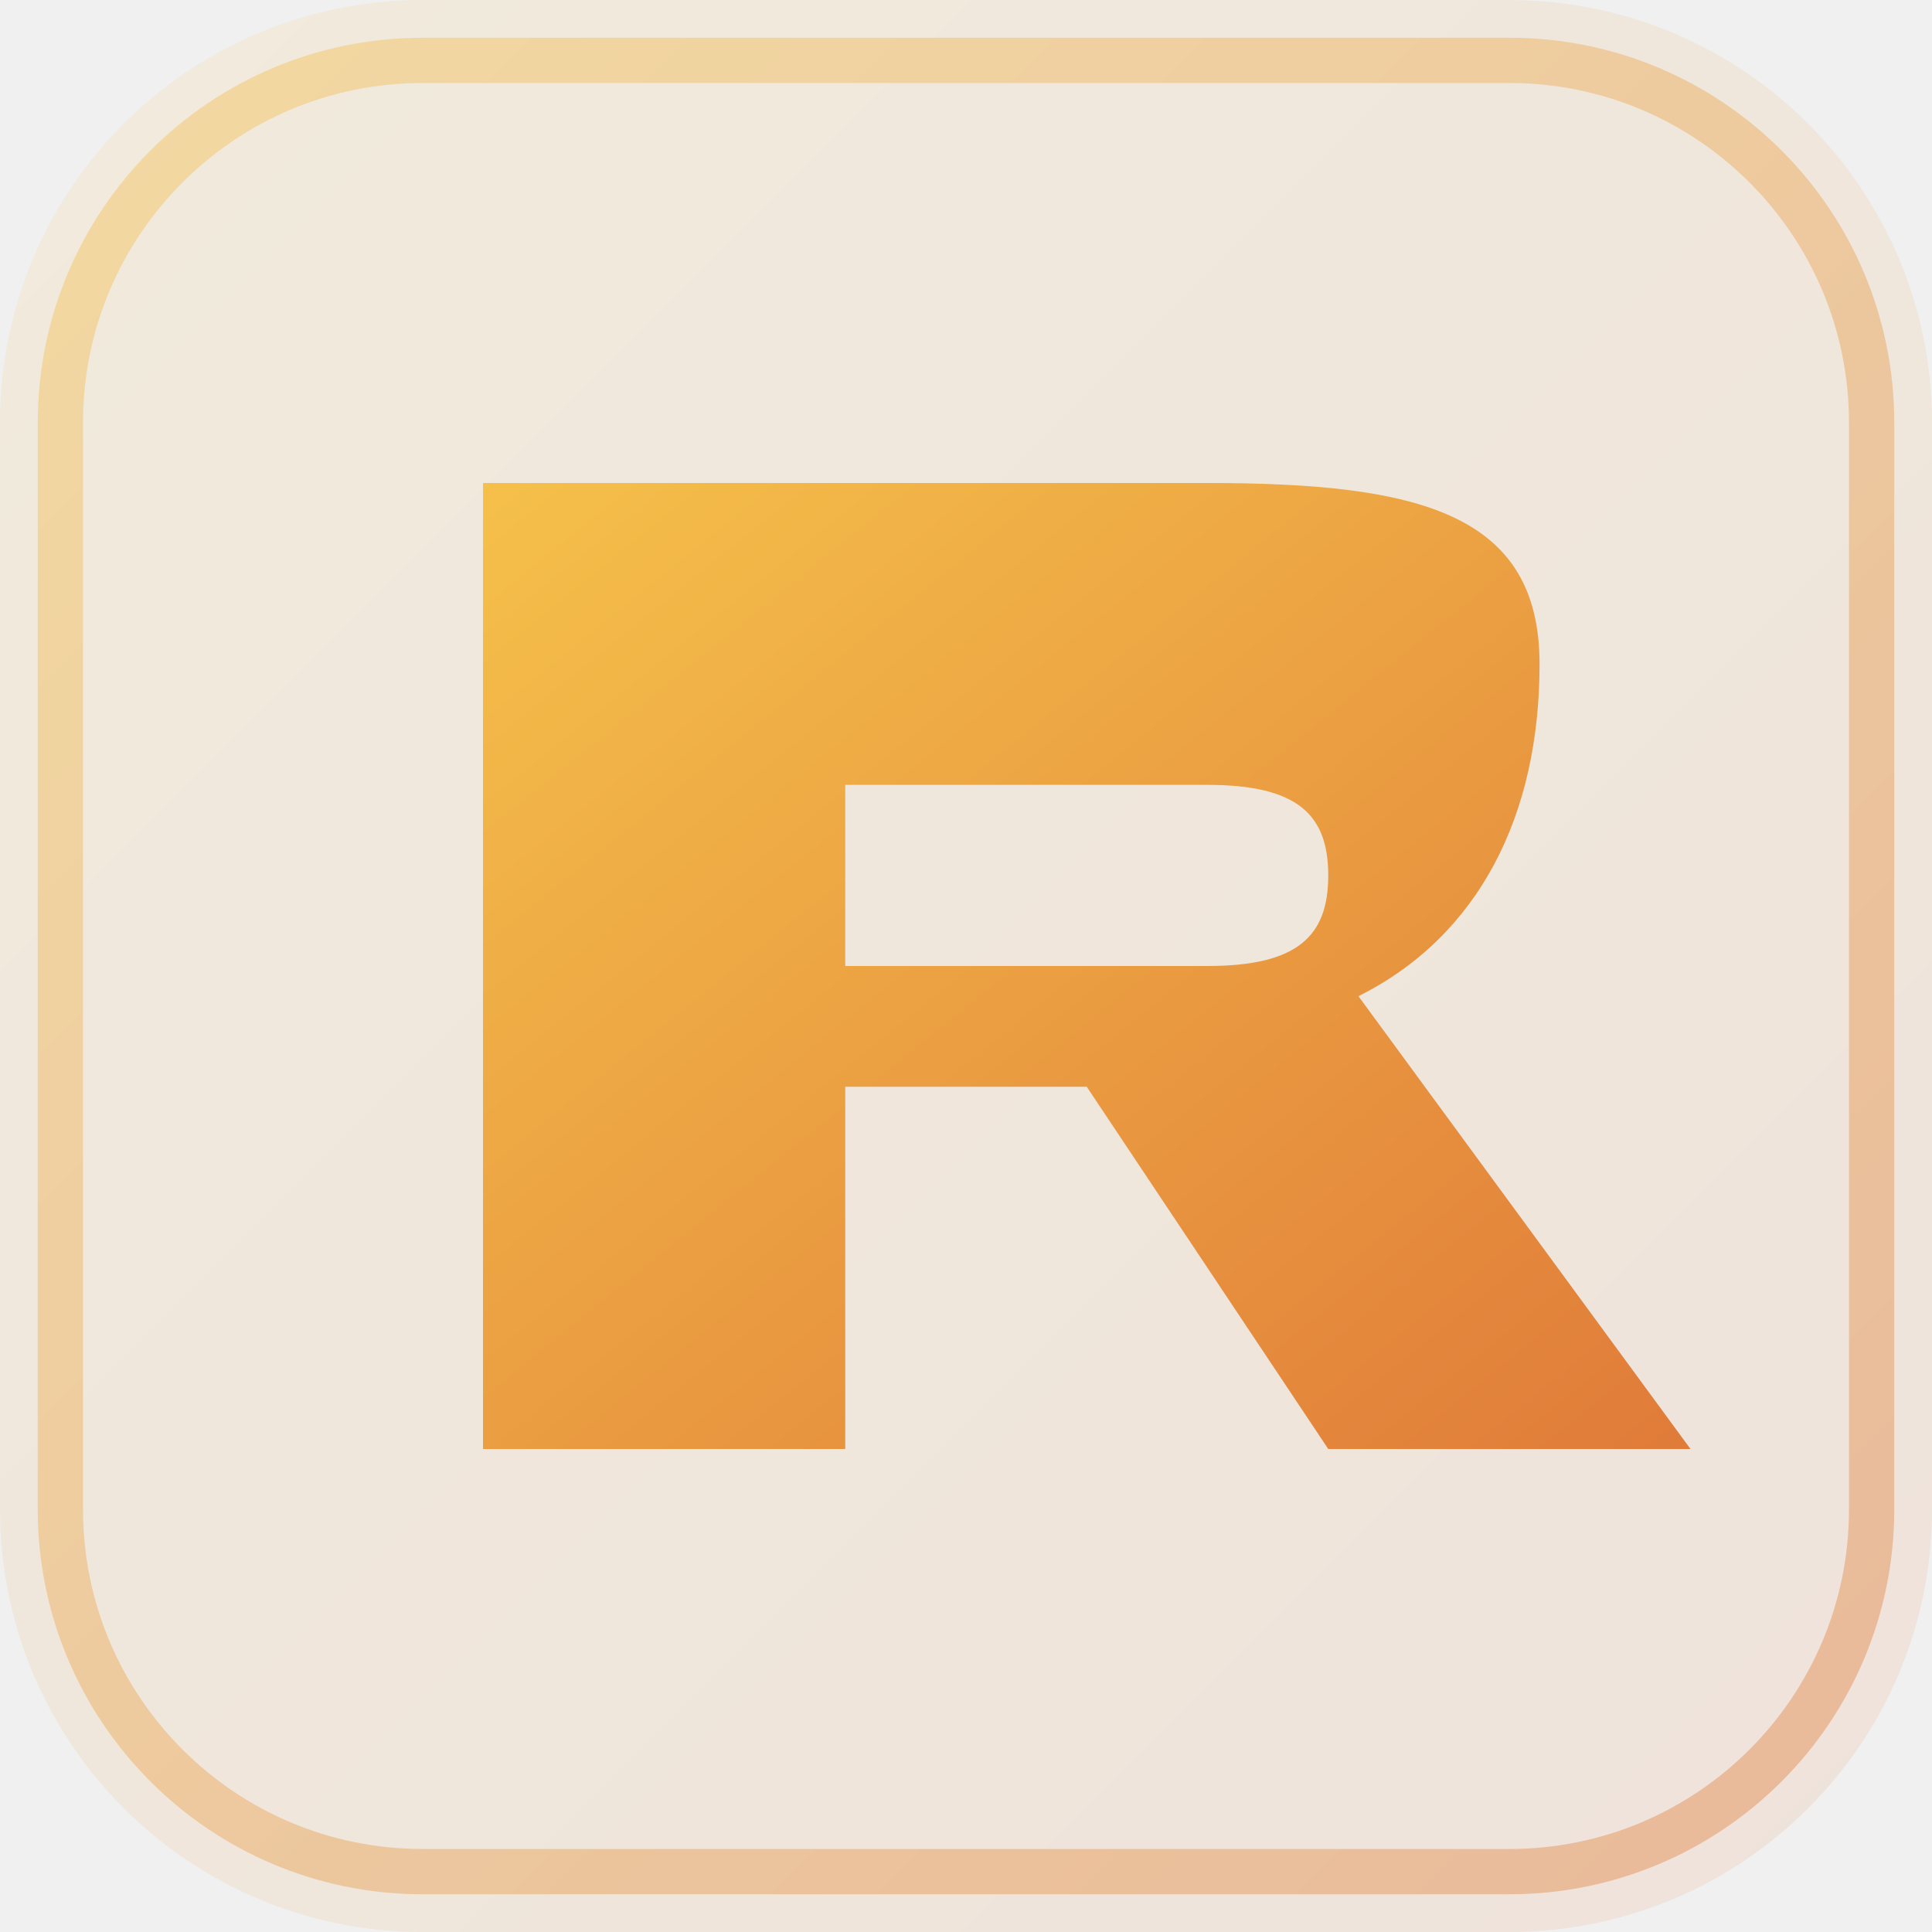
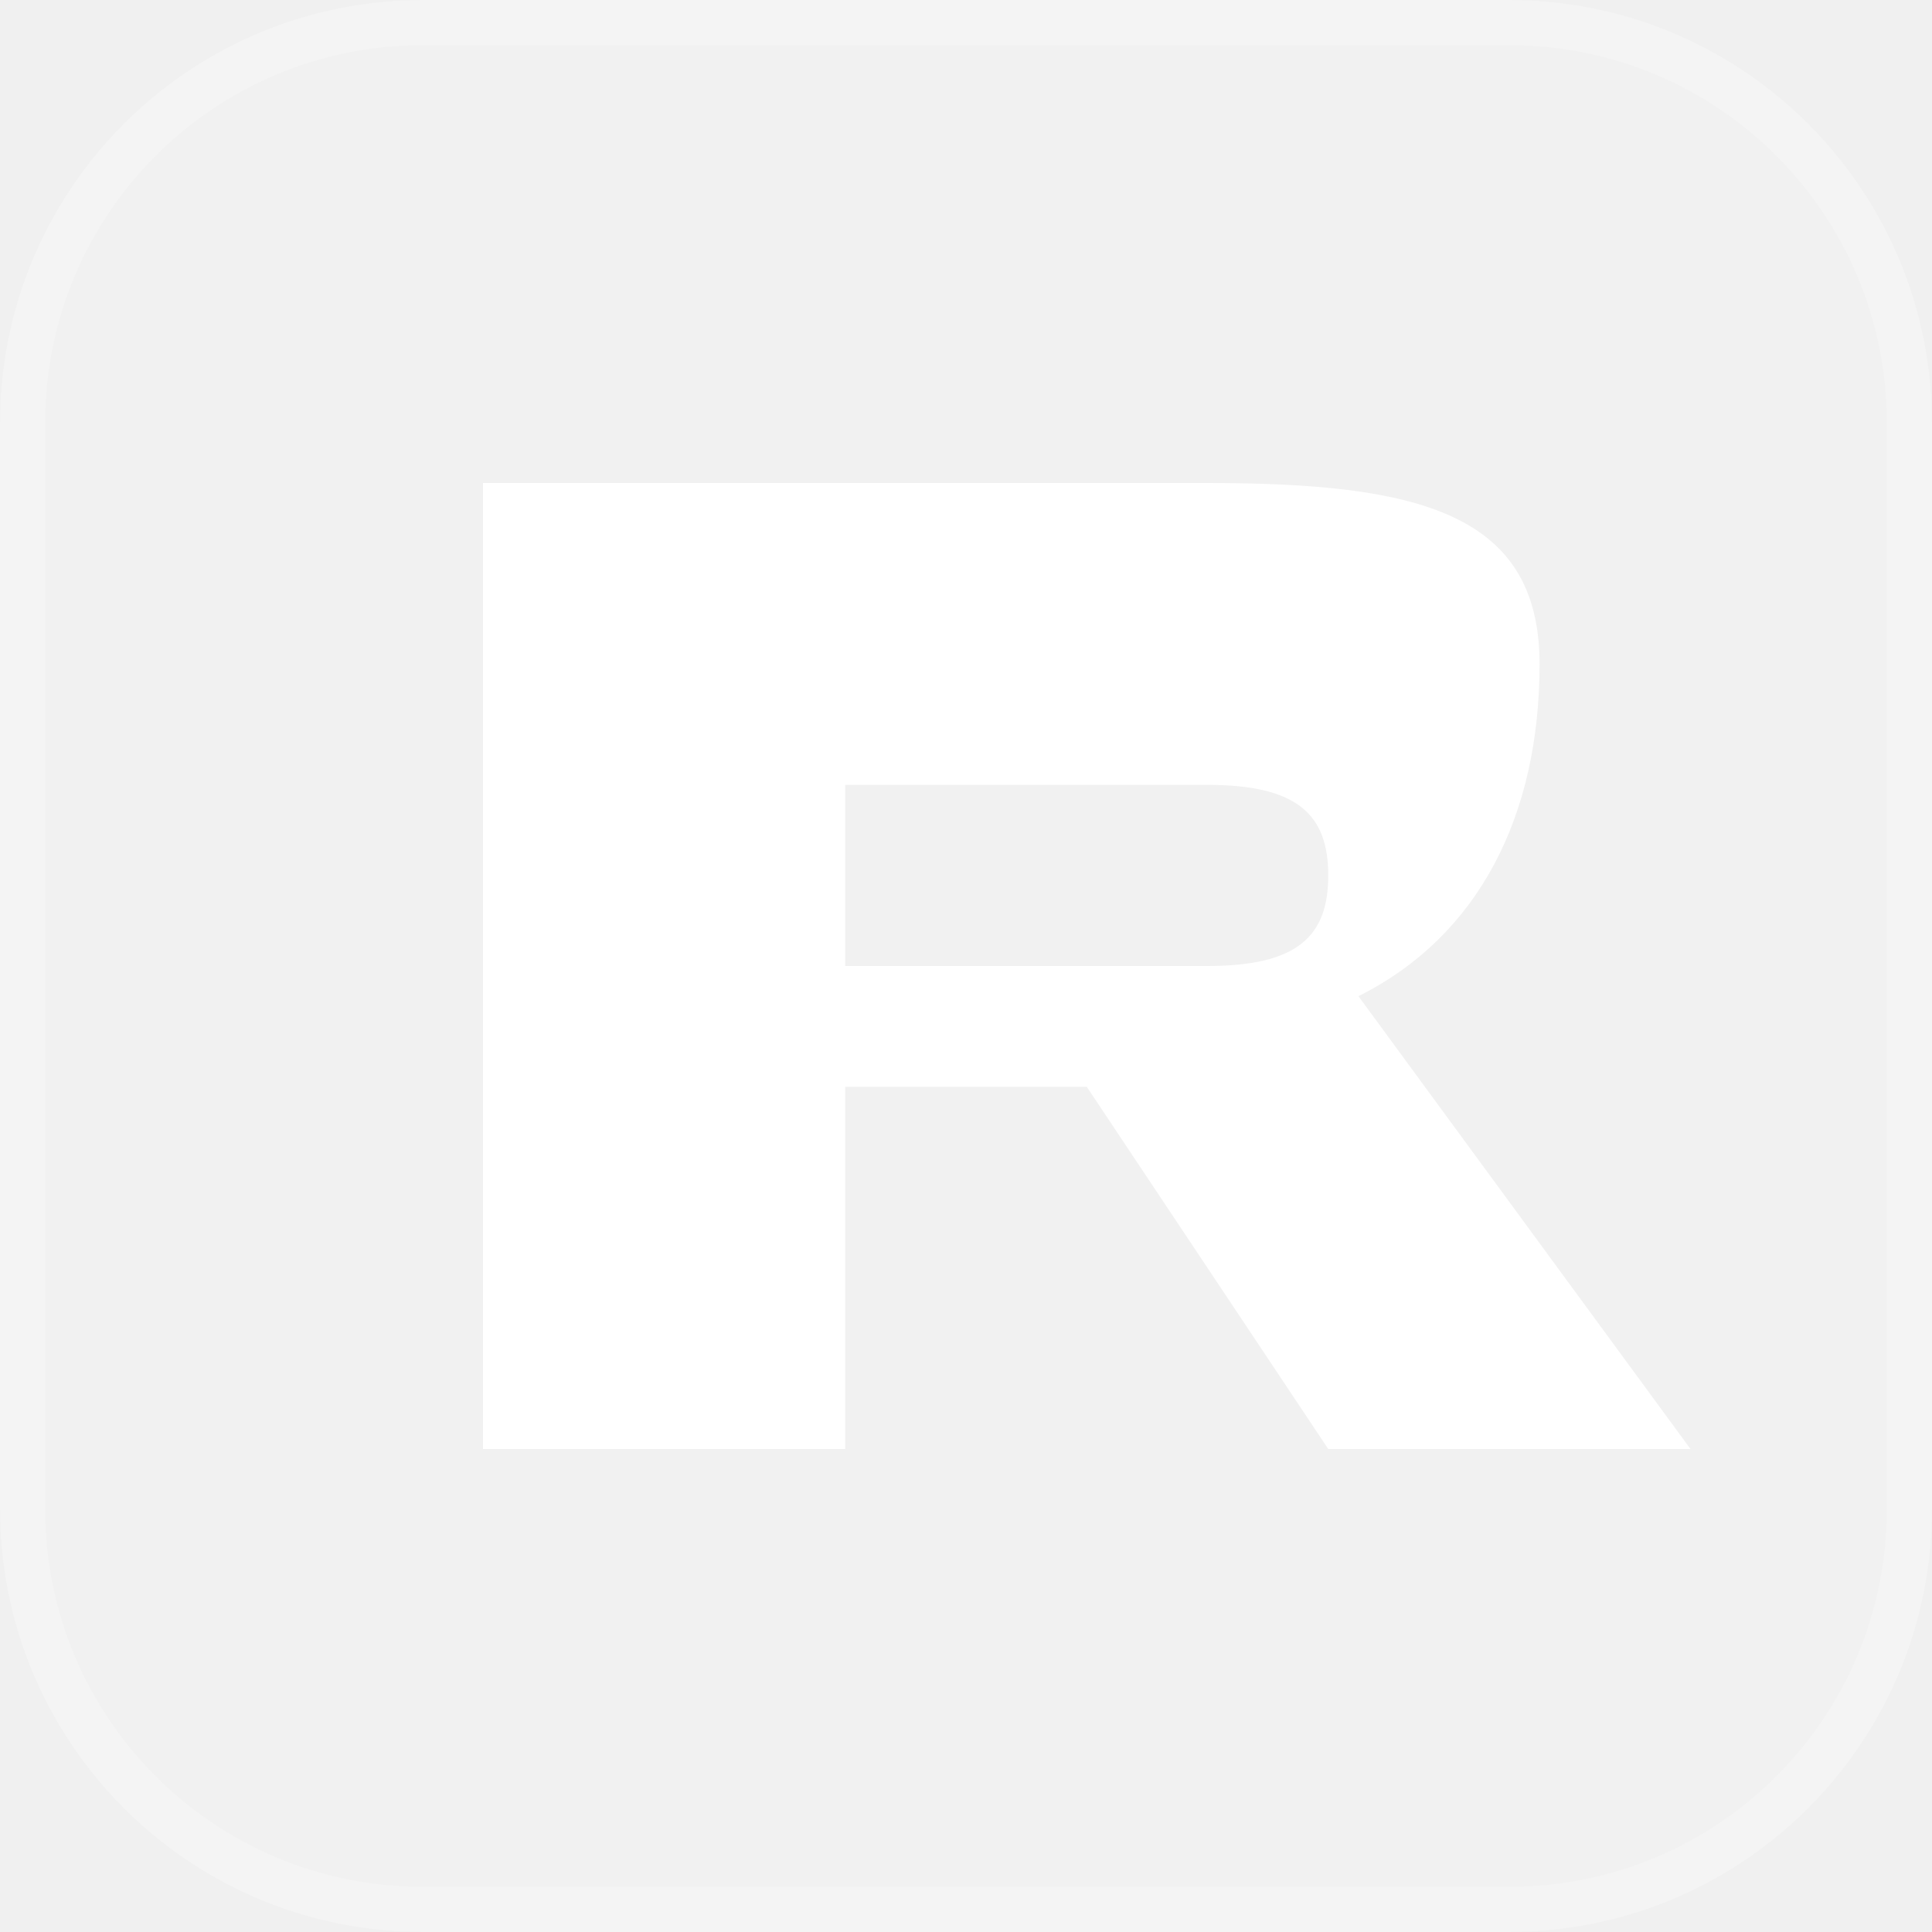
<svg xmlns="http://www.w3.org/2000/svg" viewBox="0 0 64 64" fill="none">
-   <defs>
-     <linearGradient id="rz-mark-gold" x1="0" y1="0" x2="1" y2="1">
-       <stop offset="0%" stop-color="#F5C04A" />
-       <stop offset="100%" stop-color="#E07B39" />
-     </linearGradient>
-   </defs>
-   <rect x="0" y="0" width="64" height="64" rx="14" fill="url(#rz-mark-gold)" opacity="0.12" />
-   <rect x="2" y="2" width="60" height="60" rx="12" stroke="url(#rz-mark-gold)" stroke-width="1.5" opacity="0.4" />
-   <path d="M16 16 L16 48 L28 48 L28 36 L36 36 L44 48 L56 48 L45 33 C49 31 51 27 51 22 C51 17 47 16 40 16 L16 16 Z M28 26 L40 26 C43 26 44 27 44 29 C44 31 43 32 40 32 L28 32 L28 26 Z" fill="url(#rz-mark-gold)" />
+   <rect x="0" y="0" width="64" height="64" rx="14" fill="#ffffff" opacity="0.05" />
+   <rect x="0.75" y="0.75" width="62.5" height="62.5" rx="13.25" stroke="#ffffff" stroke-width="1.5" opacity="0.18" />
+   <path d="M16 16 L16 48 L28 48 L28 36 L36 36 L44 48 L56 48 L45 33 C49 31 51 27 51 22 C51 17 47 16 40 16 L16 16 Z M28 26 L40 26 C43 26 44 27 44 29 C44 31 43 32 40 32 L28 32 L28 26 Z" fill="#ffffff" />
</svg>
